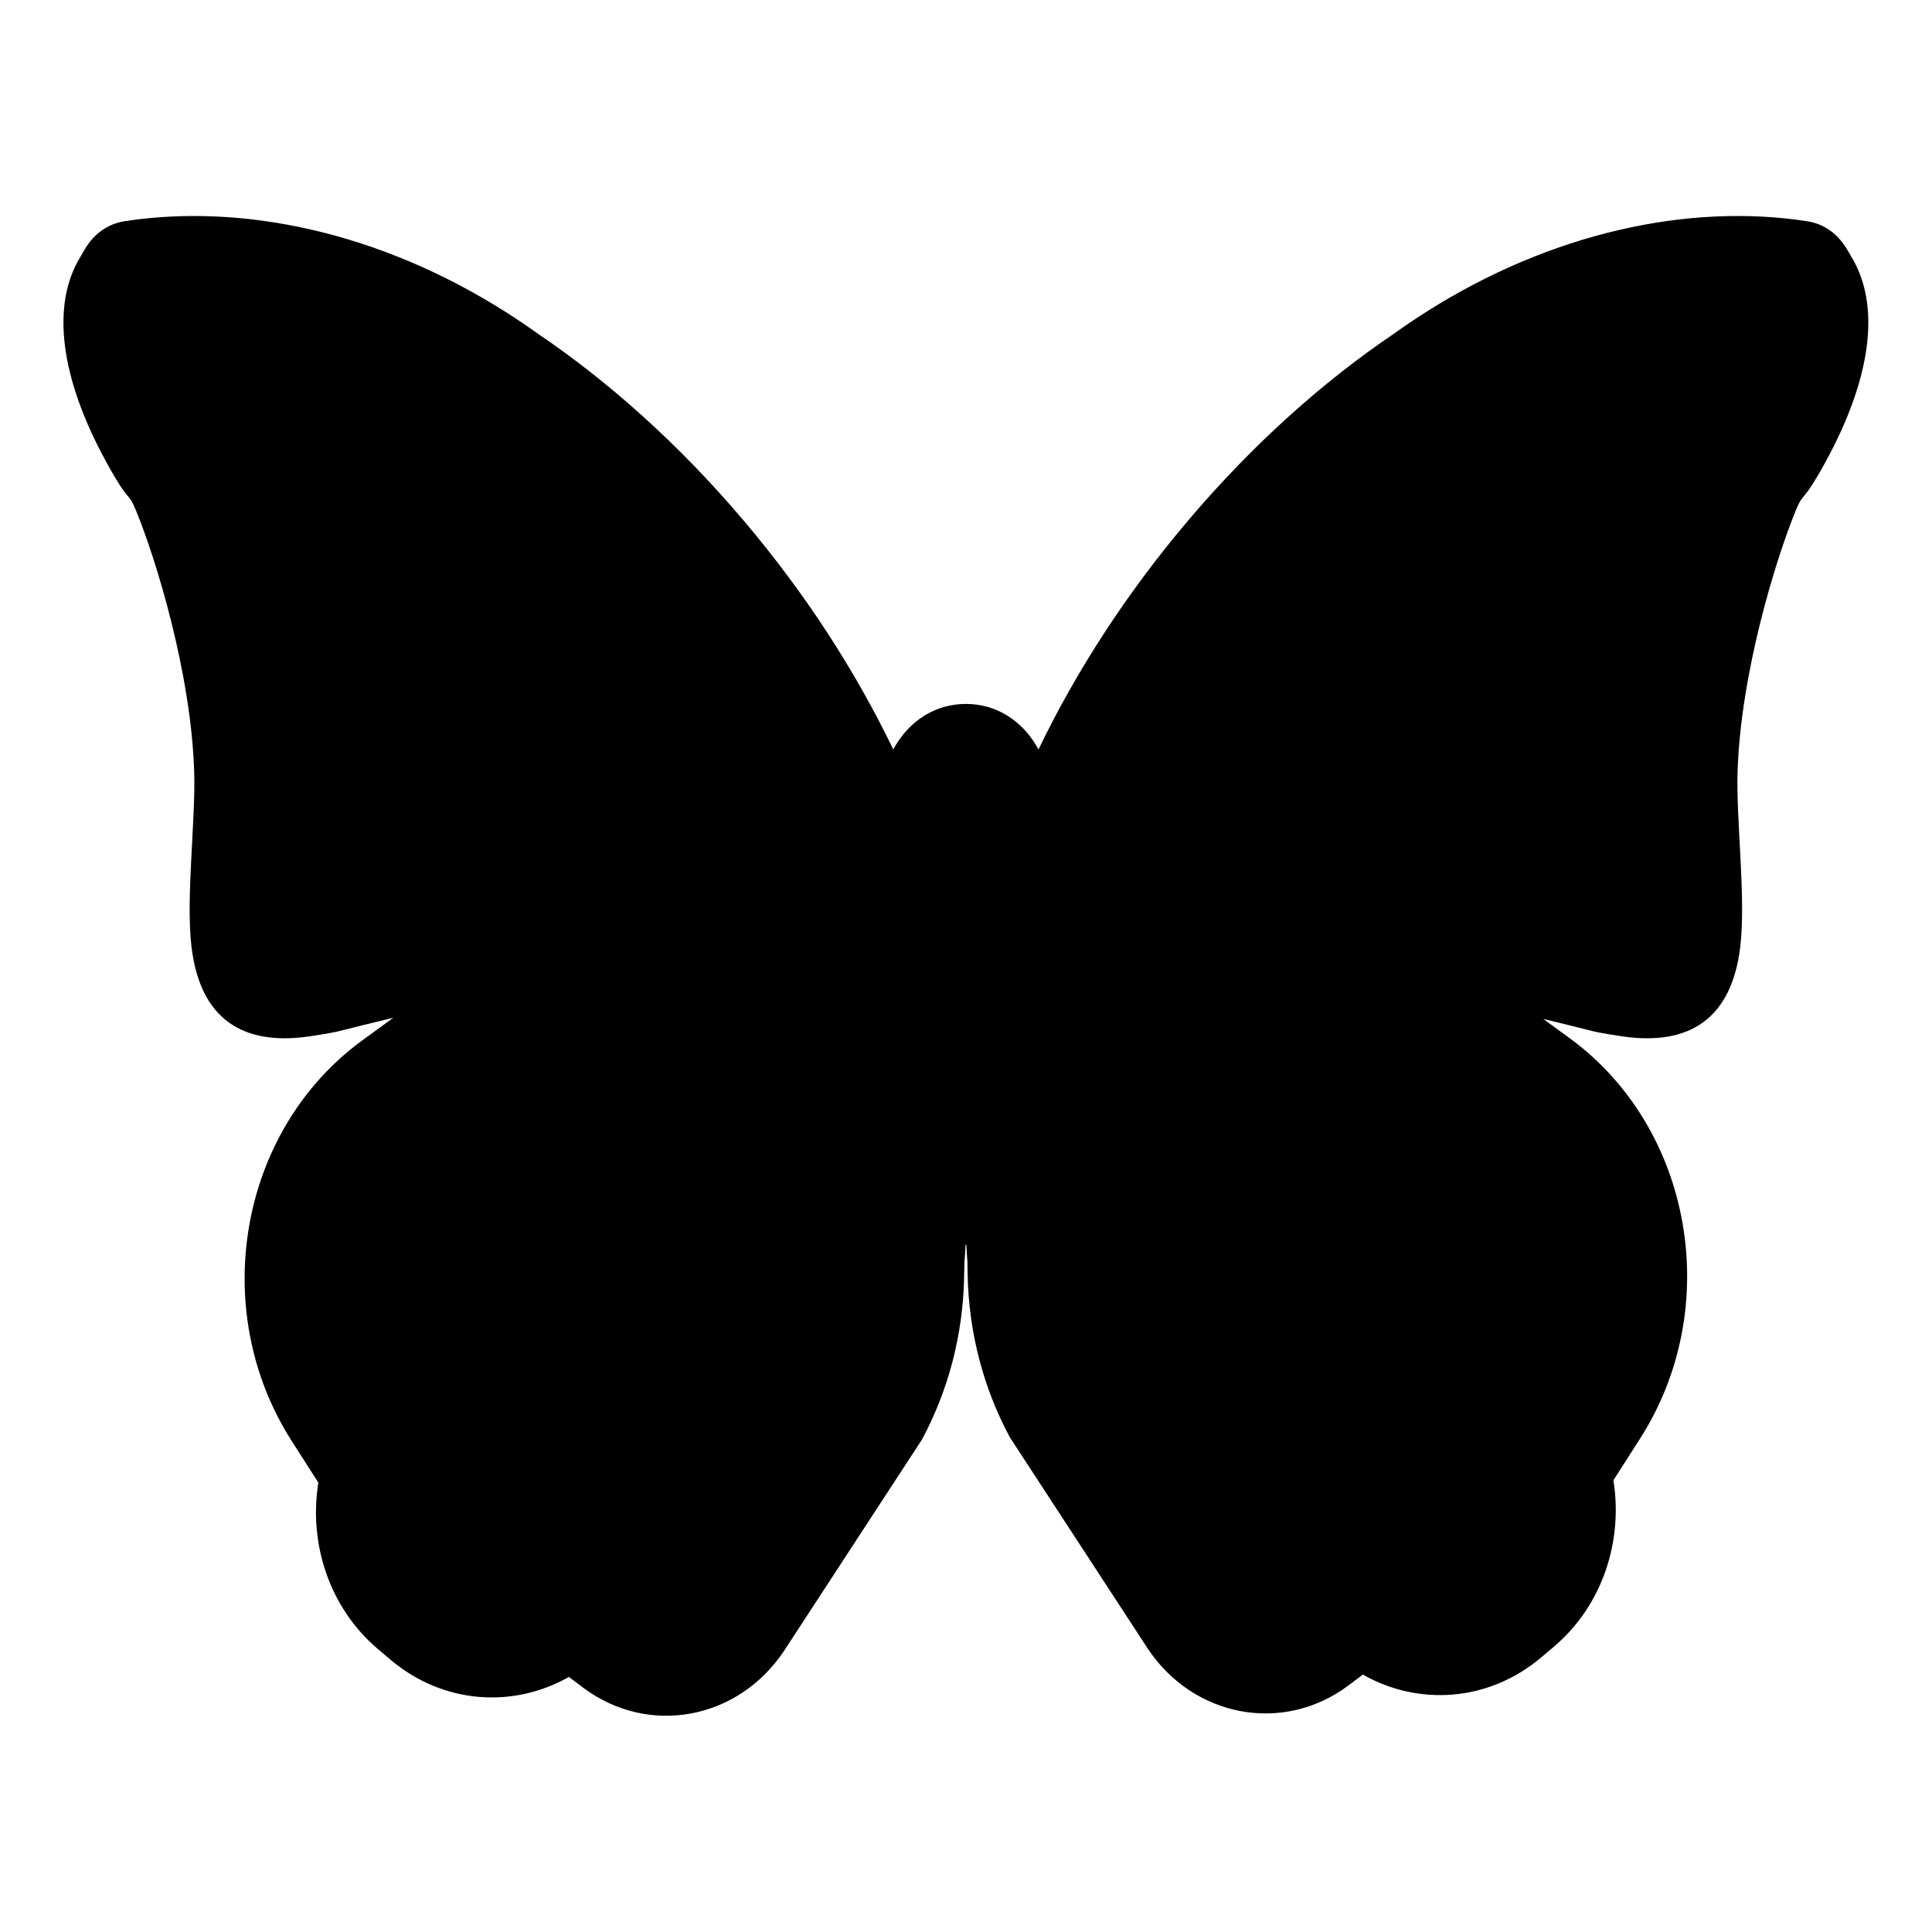
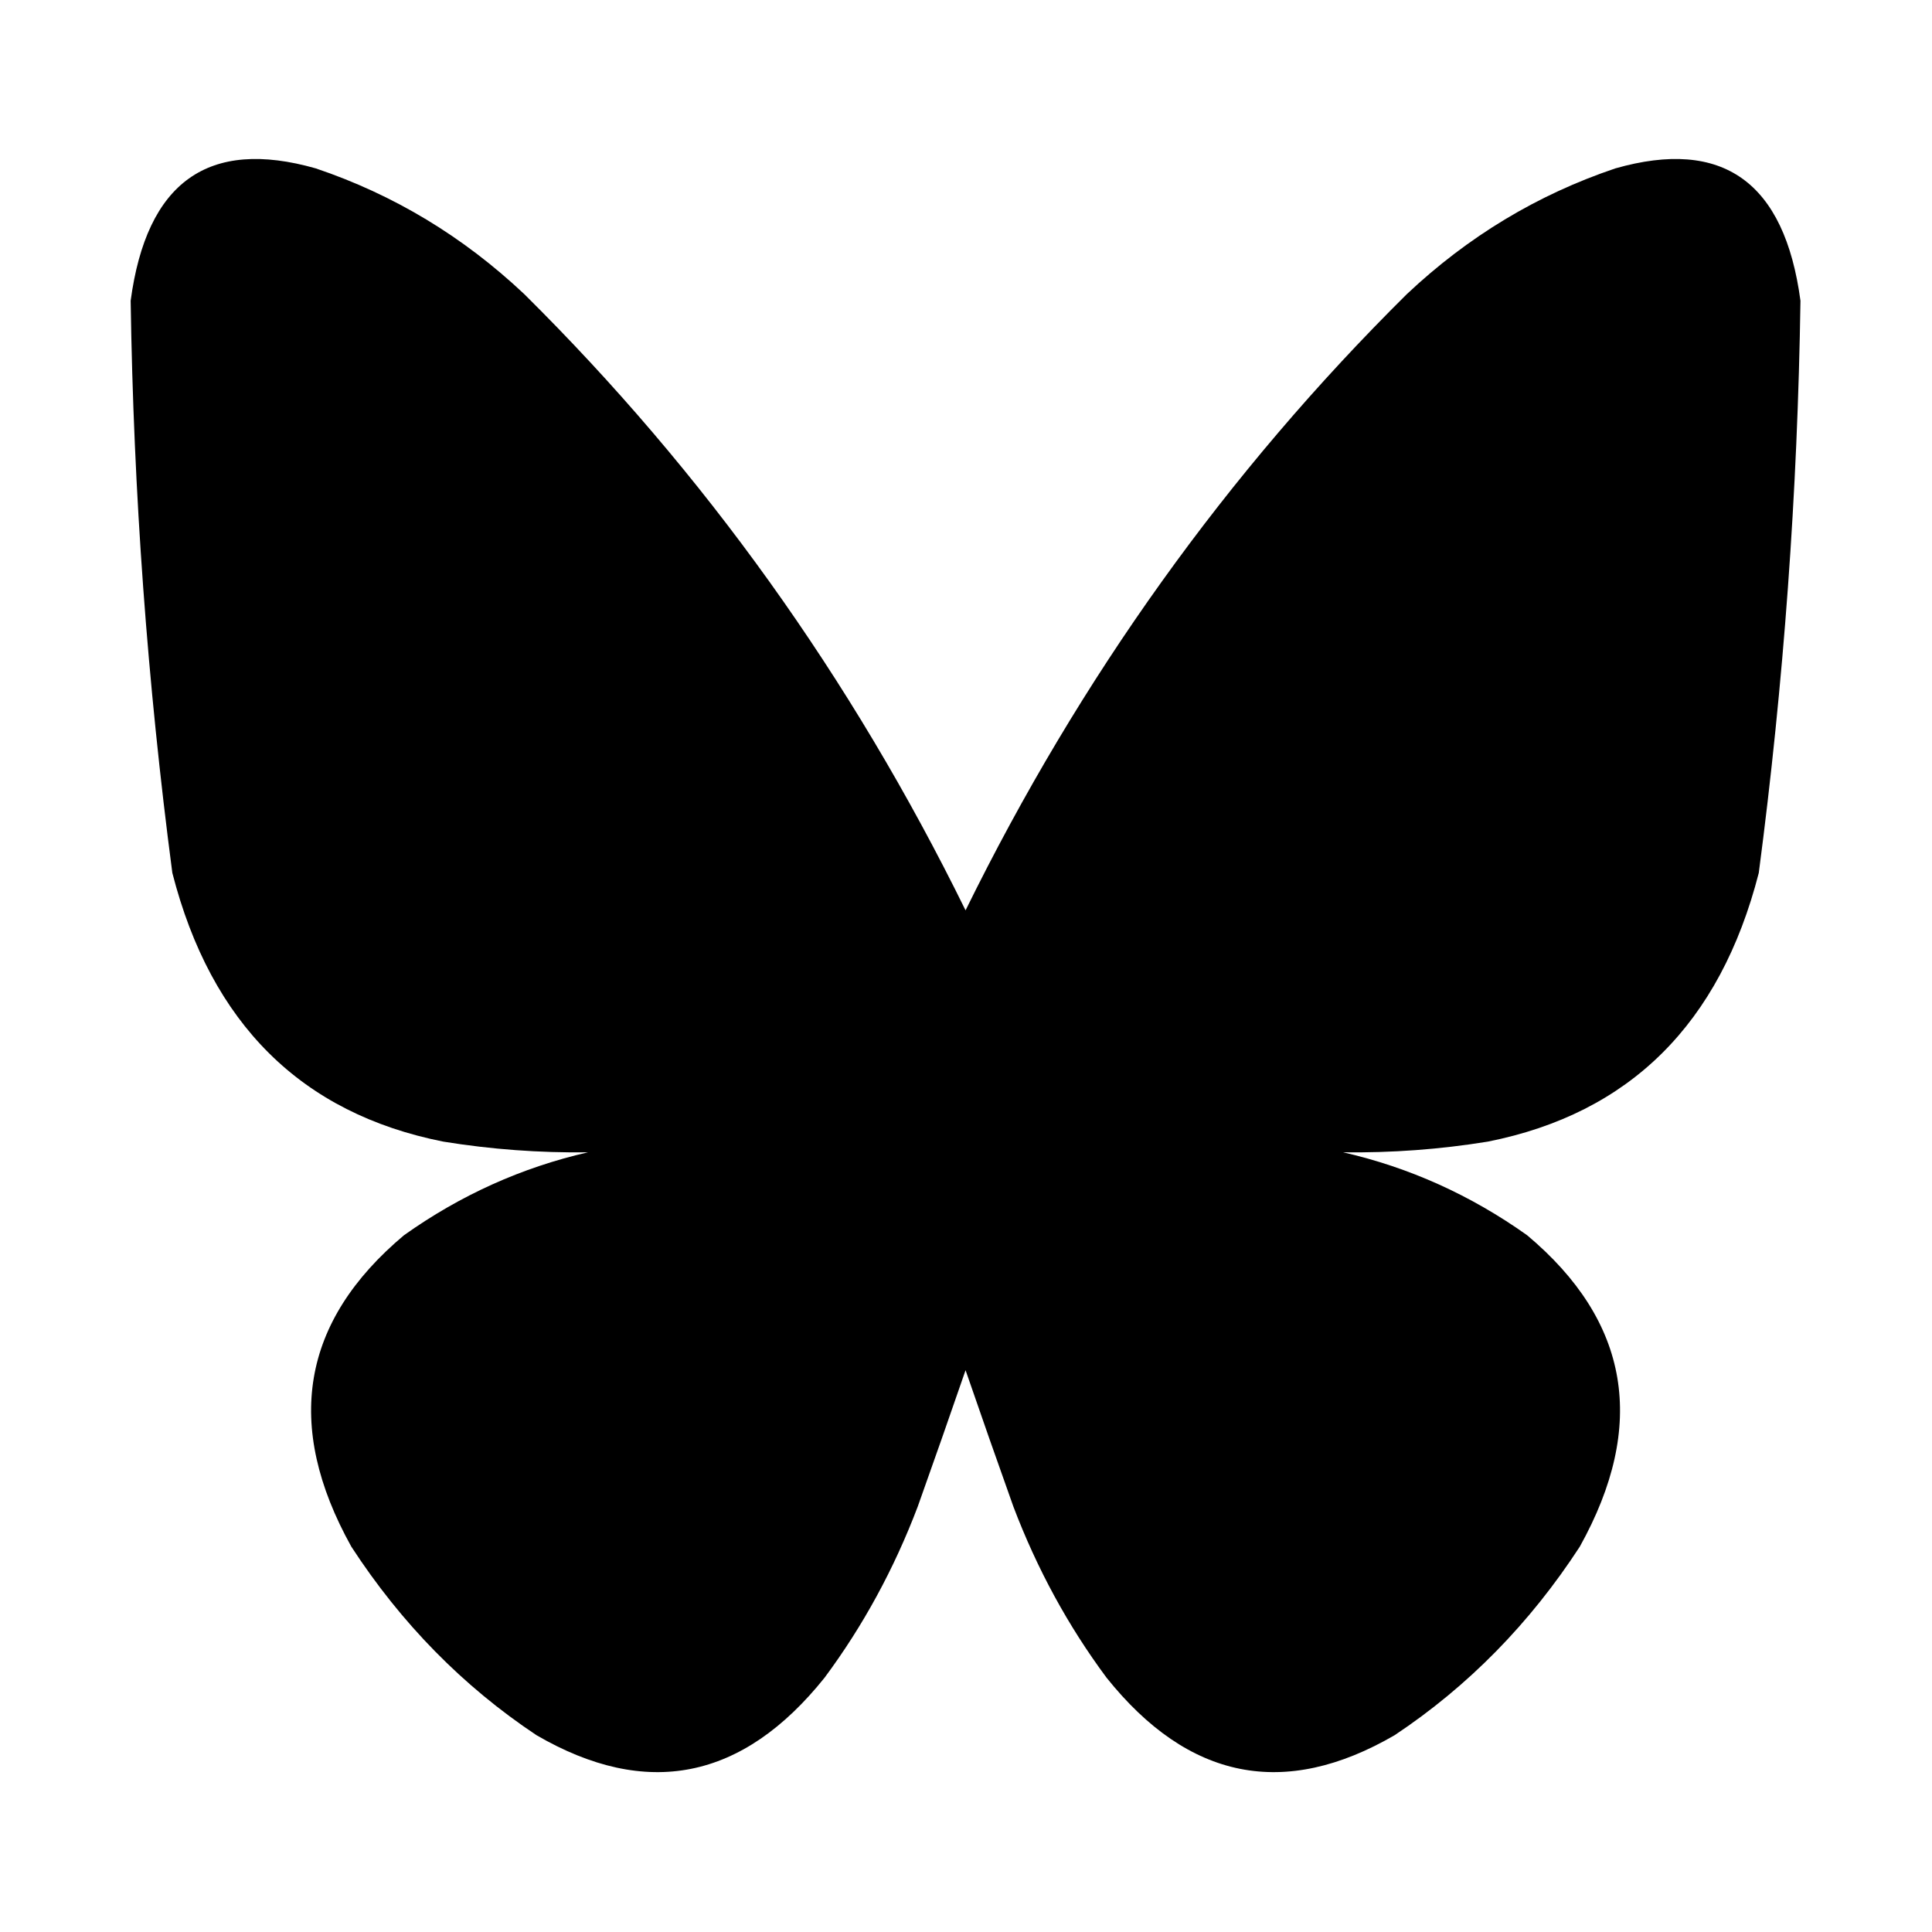
- <svg xmlns="http://www.w3.org/2000/svg" width="100%" height="100%" viewBox="0 0 6048 6048" version="1.1" xml:space="preserve">
-   <path d="M3250.97,2346.08C3368.59,2101.68 3526.12,1857.21 3720.75,1627.84C3921.64,1391.09 4141.42,1194.73 4364.84,1043.73C4396.77,1020.84 4429.55,998.691 4463.15,977.339C4857.1,727.044 5286.92,635.791 5655.72,692.284C5749.94,706.718 5782.74,783.038 5795.16,803.231C5888.91,955.758 5857.73,1184.72 5715.06,1445.36C5639.69,1583.05 5647.32,1535.38 5621.65,1597.84C5558.08,1752.55 5449.07,2108.31 5439.37,2415.31C5434.53,2568.5 5465.86,2809.65 5447.96,2962.35C5421.08,3191.56 5286.36,3273.53 5081.81,3244.73C5081.81,3244.73 5014.1,3235.13 4984.12,3227.5C4944.06,3217.3 4891.6,3204.16 4830.88,3189.64L4912.39,3248.99C5298.12,3529.87 5397.5,4091.32 5134.36,4503.08L5050.67,4634.02C5081.37,4824.31 5016.31,5026.11 4864.63,5154.59L4825,5188.15C4660.55,5327.44 4440.61,5341.32 4266.47,5242.23L4221.38,5276.05C4017,5429.28 3734.95,5376.64 3591.4,5158.47L3161.26,4499.4C3080.11,4348.46 3032.39,4174.2 3029.05,3987.94L3028.34,3948.11C3026.94,3931.24 3025.85,3914.28 3025.07,3897.23C3024.6,3897.23 3024.11,3897.23 3023.62,3897.23C3023.24,3897.23 3022.86,3897.23 3022.49,3897.23C3021.7,3916.73 3020.5,3936.13 3018.9,3955.4L3018.2,3995.24C3014.85,4181.5 2967.13,4355.76 2885.99,4506.7L2455.85,5165.77C2312.3,5383.94 2030.25,5436.57 1825.87,5283.34L1780.78,5249.53C1606.64,5348.61 1386.69,5334.74 1222.25,5195.45L1182.62,5161.89C1030.94,5033.4 965.875,4831.61 996.577,4641.32L912.882,4510.37C649.746,4098.62 749.127,3537.16 1134.86,3256.29L1231.26,3186.09C1164.19,3202.02 1106.41,3216.48 1063.12,3227.5C1033.14,3235.13 965.432,3244.73 965.432,3244.73C760.881,3273.53 626.16,3191.56 599.286,2962.35C581.383,2809.65 612.711,2568.5 607.87,2415.31C598.171,2108.31 489.164,1752.55 425.595,1597.84C399.928,1535.38 407.555,1583.05 332.18,1445.36C189.514,1184.72 158.331,955.758 252.087,803.231C264.499,783.038 297.301,706.718 391.528,692.284C760.326,635.791 1190.15,727.044 1584.09,977.339C1617.7,998.691 1650.48,1020.84 1682.41,1043.73C1905.83,1194.73 2125.61,1391.09 2326.49,1627.84C2521.12,1857.21 2678.66,2101.68 2796.27,2346.08C2845.85,2254.9 2929.18,2203.6 3023.62,2203.6C3118.06,2203.6 3201.39,2254.9 3250.97,2346.08Z" fill="currentColor" />
+ <svg xmlns="http://www.w3.org/2000/svg" width="100%" height="100%" viewBox="0 0 1452 1452" version="1.1" xml:space="preserve">
+   <path d="M725.669,684.169c85.954,-174.908 196.522,-329.297 331.704,-463.171c45.917,-43.253 98.131,-74.732 156.638,-94.443c80.779,-23.002 127.157,10.154 139.131,99.467c-2.122,144.025 -12.566,287.365 -31.327,430.015c-29.111,113.446 -96.987,180.762 -203.629,201.947c-36.024,5.837 -72.266,8.516 -108.726,8.038c49.745,11.389 95.815,32.154 138.21,62.292c77.217,64.765 90.425,142.799 39.62,234.097c-37.567,57.717 -83.945,104.938 -139.131,141.664c-82.806,48.116 -154.983,33.716 -216.529,-43.202c-28.935,-38.951 -52.278,-81.818 -70.026,-128.603c-12.177,-34.148 -24.156,-68.309 -35.935,-102.481c-11.779,34.172 -23.757,68.333 -35.934,102.481c-17.748,46.785 -41.091,89.652 -70.027,128.603c-61.545,76.918 -133.722,91.318 -216.529,43.202c-55.186,-36.726 -101.564,-83.947 -139.131,-141.664c-50.804,-91.298 -37.597,-169.332 39.62,-234.097c42.396,-30.138 88.466,-50.903 138.21,-62.292c-36.46,0.478 -72.702,-2.201 -108.725,-8.038c-106.643,-21.185 -174.519,-88.501 -203.629,-201.947c-18.762,-142.65 -29.205,-285.99 -31.328,-430.015c11.975,-89.313 58.352,-122.469 139.132,-99.467c58.507,19.711 110.72,51.19 156.637,94.443c135.183,133.874 245.751,288.263 331.704,463.171Z" fill="currentColor" />
</svg>
